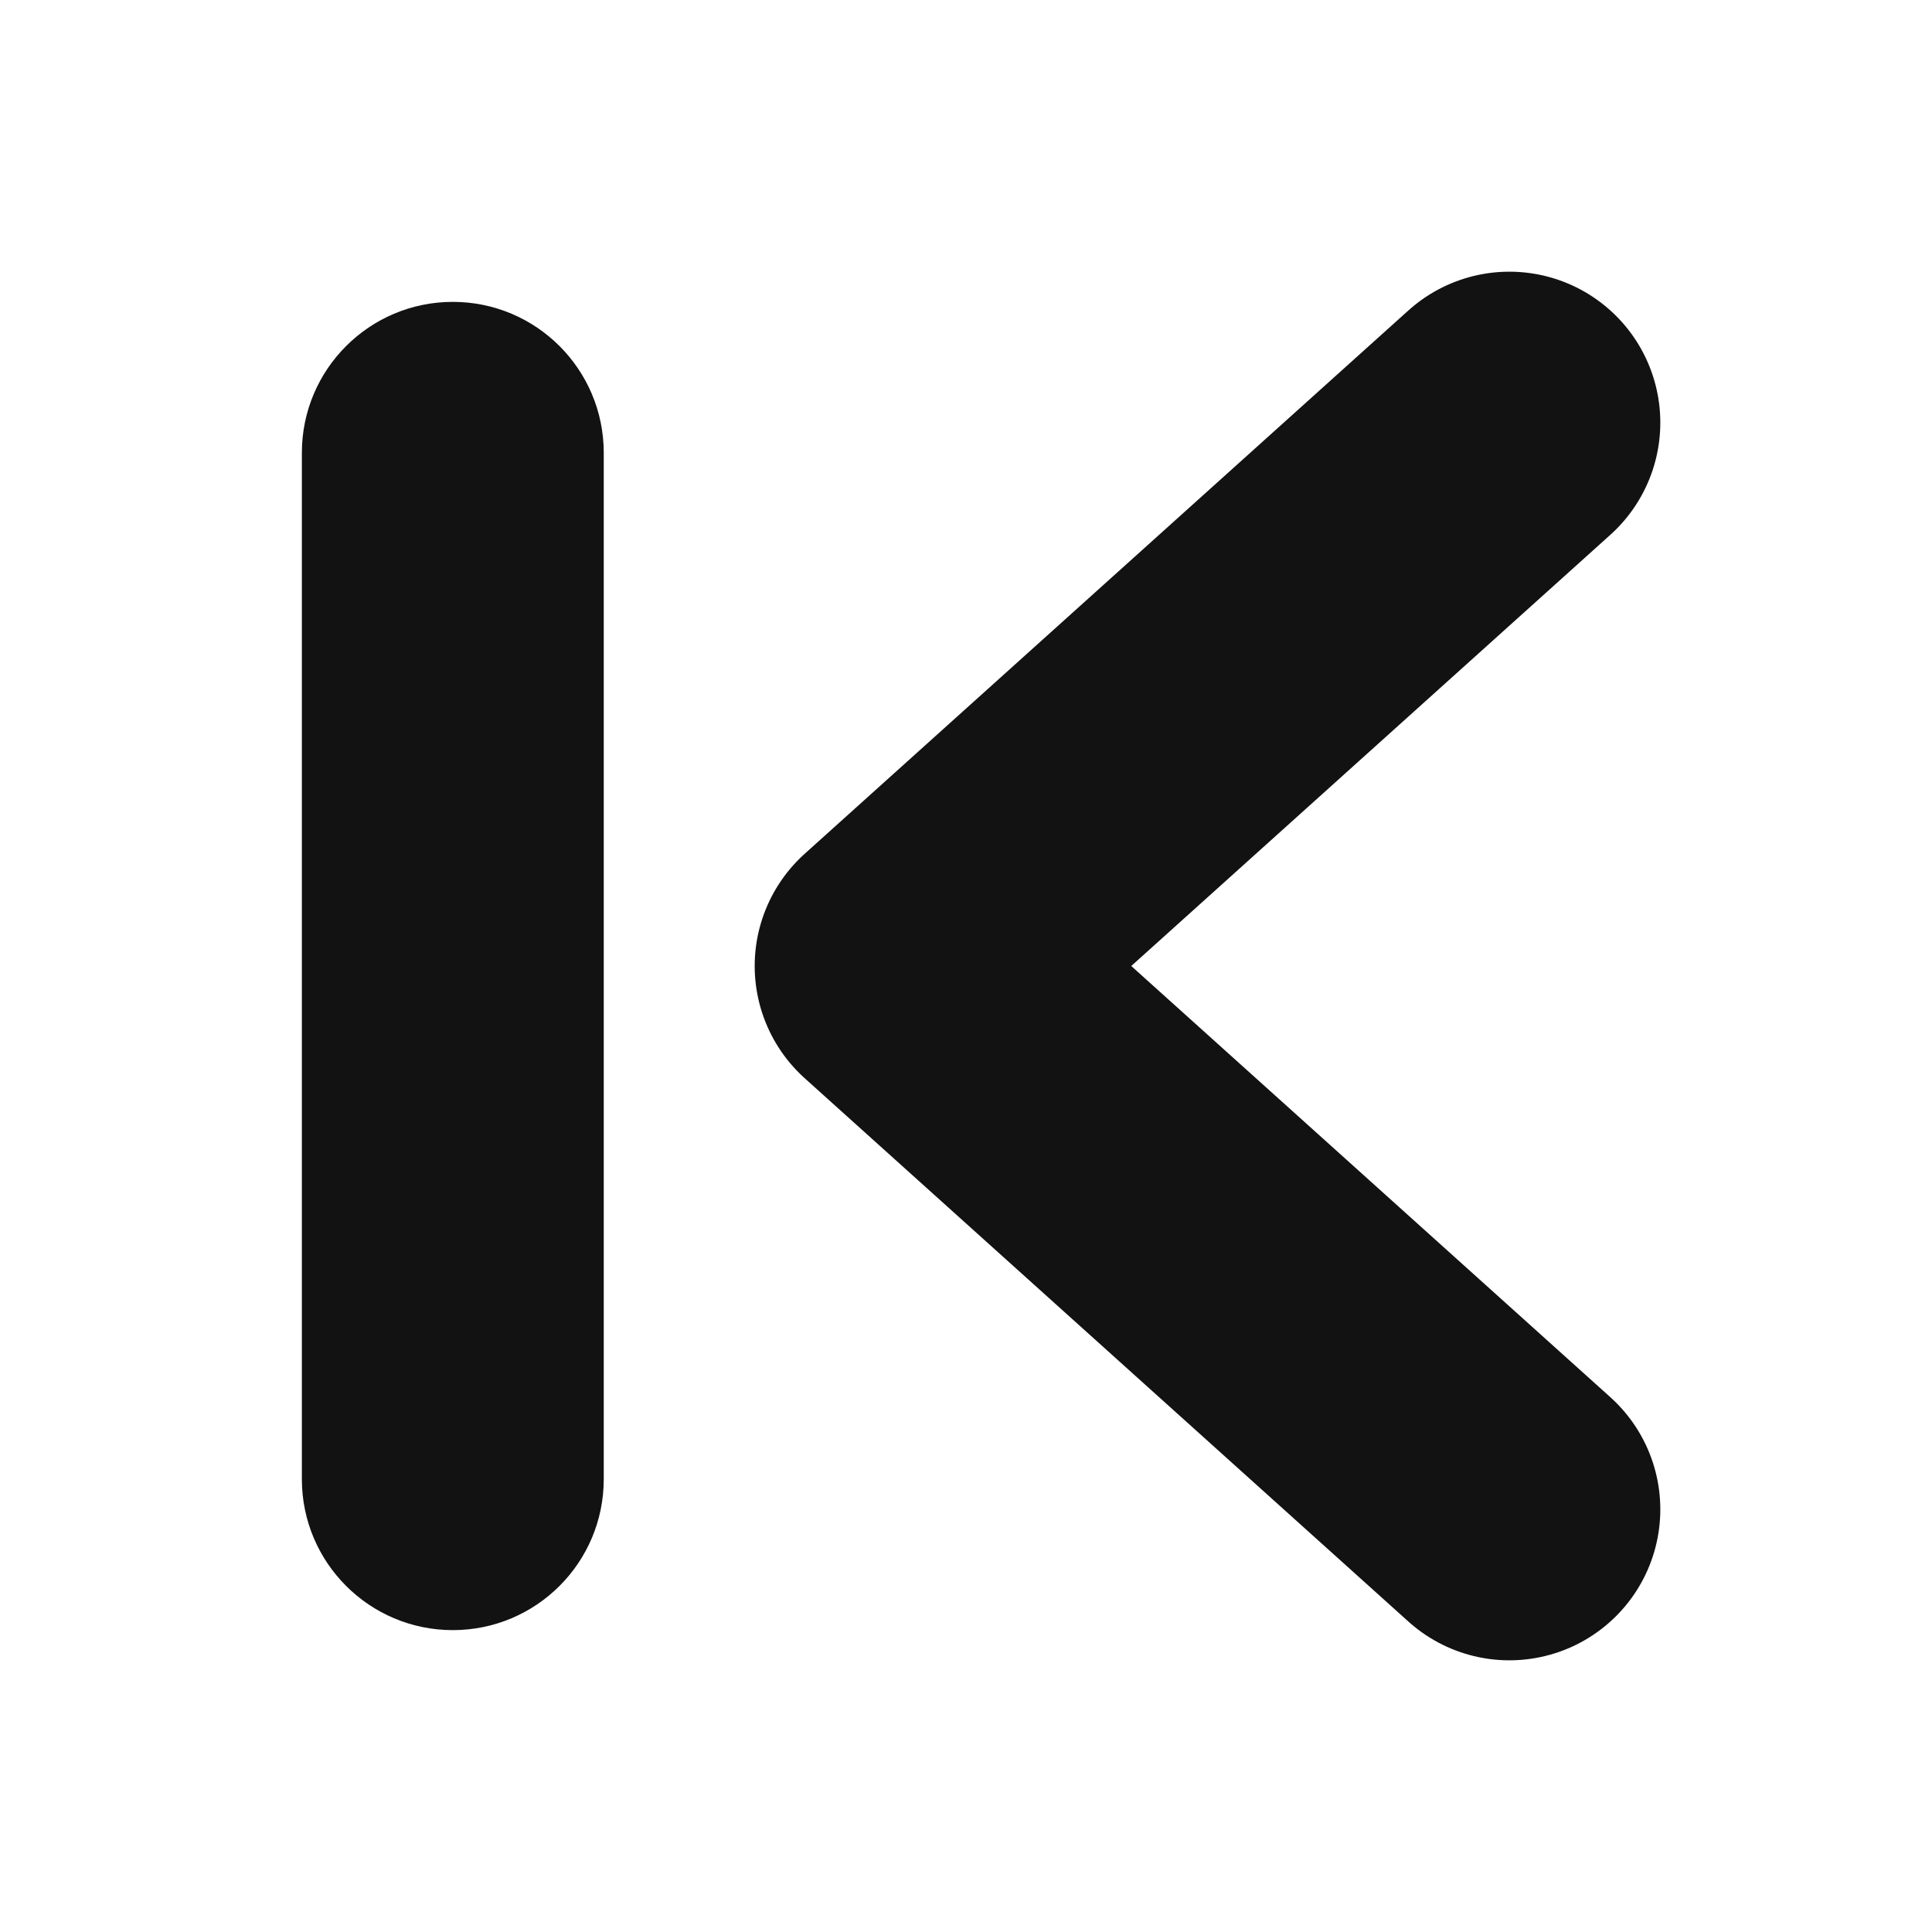
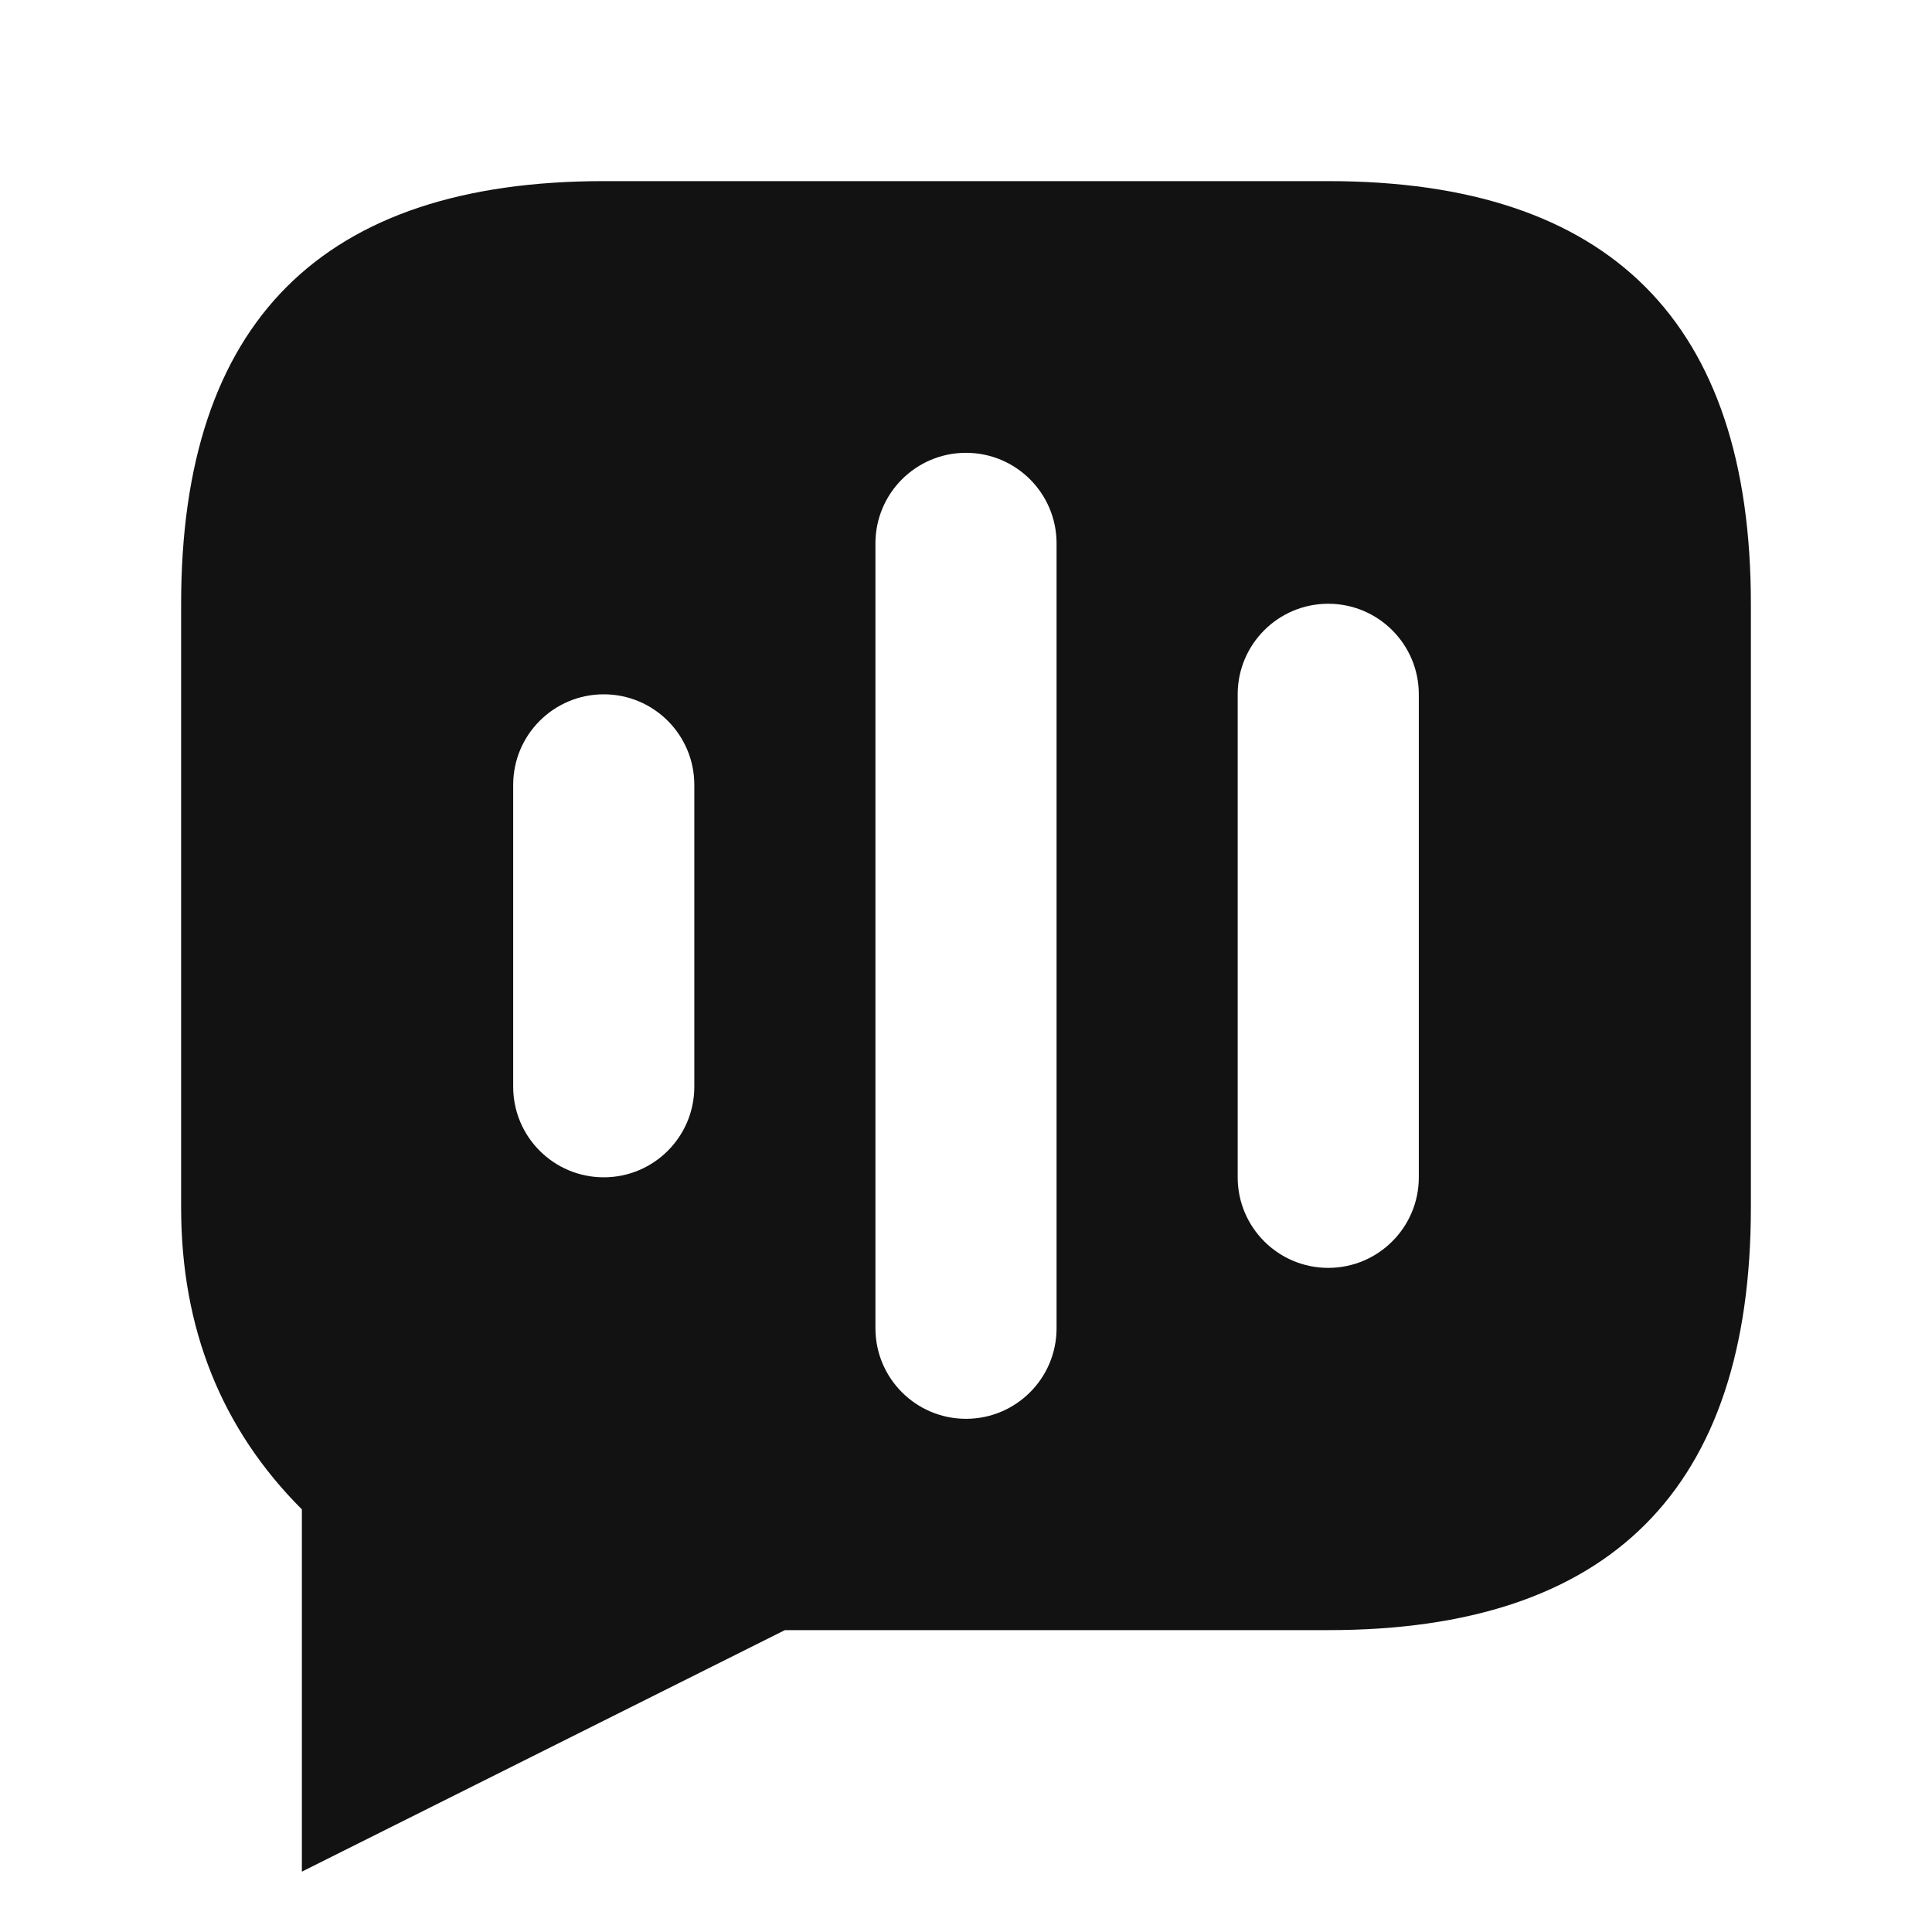
<svg xmlns="http://www.w3.org/2000/svg" viewBox="0 0 32 32" width="32" height="32" role="img" aria-label="Kivo">
-   <rect x="5" y="5" width="5" height="22" rx="2.5" fill="#121212" />
-   <path d="M25 7L15 16L25 25" fill="none" stroke="#121212" stroke-width="5" stroke-linecap="round" stroke-linejoin="round" />
+   <path fill="#121212" fill-rule="evenodd" d="M10 3H22Q29 3 29 10V20Q29 27 22 27H13L5 31V25Q3 23 3 20V10Q3 3 10 3Z M10 11.5a1.5 1.5 0 0 1 1.5 1.5v5a1.5 1.5 0 0 1-3 0v-5a1.5 1.5 0 0 1 1.5-1.5Z M16 7.5a1.5 1.5 0 0 1 1.5 1.5v13a1.5 1.5 0 0 1-3 0V9a1.5 1.5 0 0 1 1.5-1.5Z M22 10a1.5 1.5 0 0 1 1.5 1.5v8a1.5 1.5 0 0 1-3 0v-8A1.5 1.5 0 0 1 22 10Z" />
</svg>
